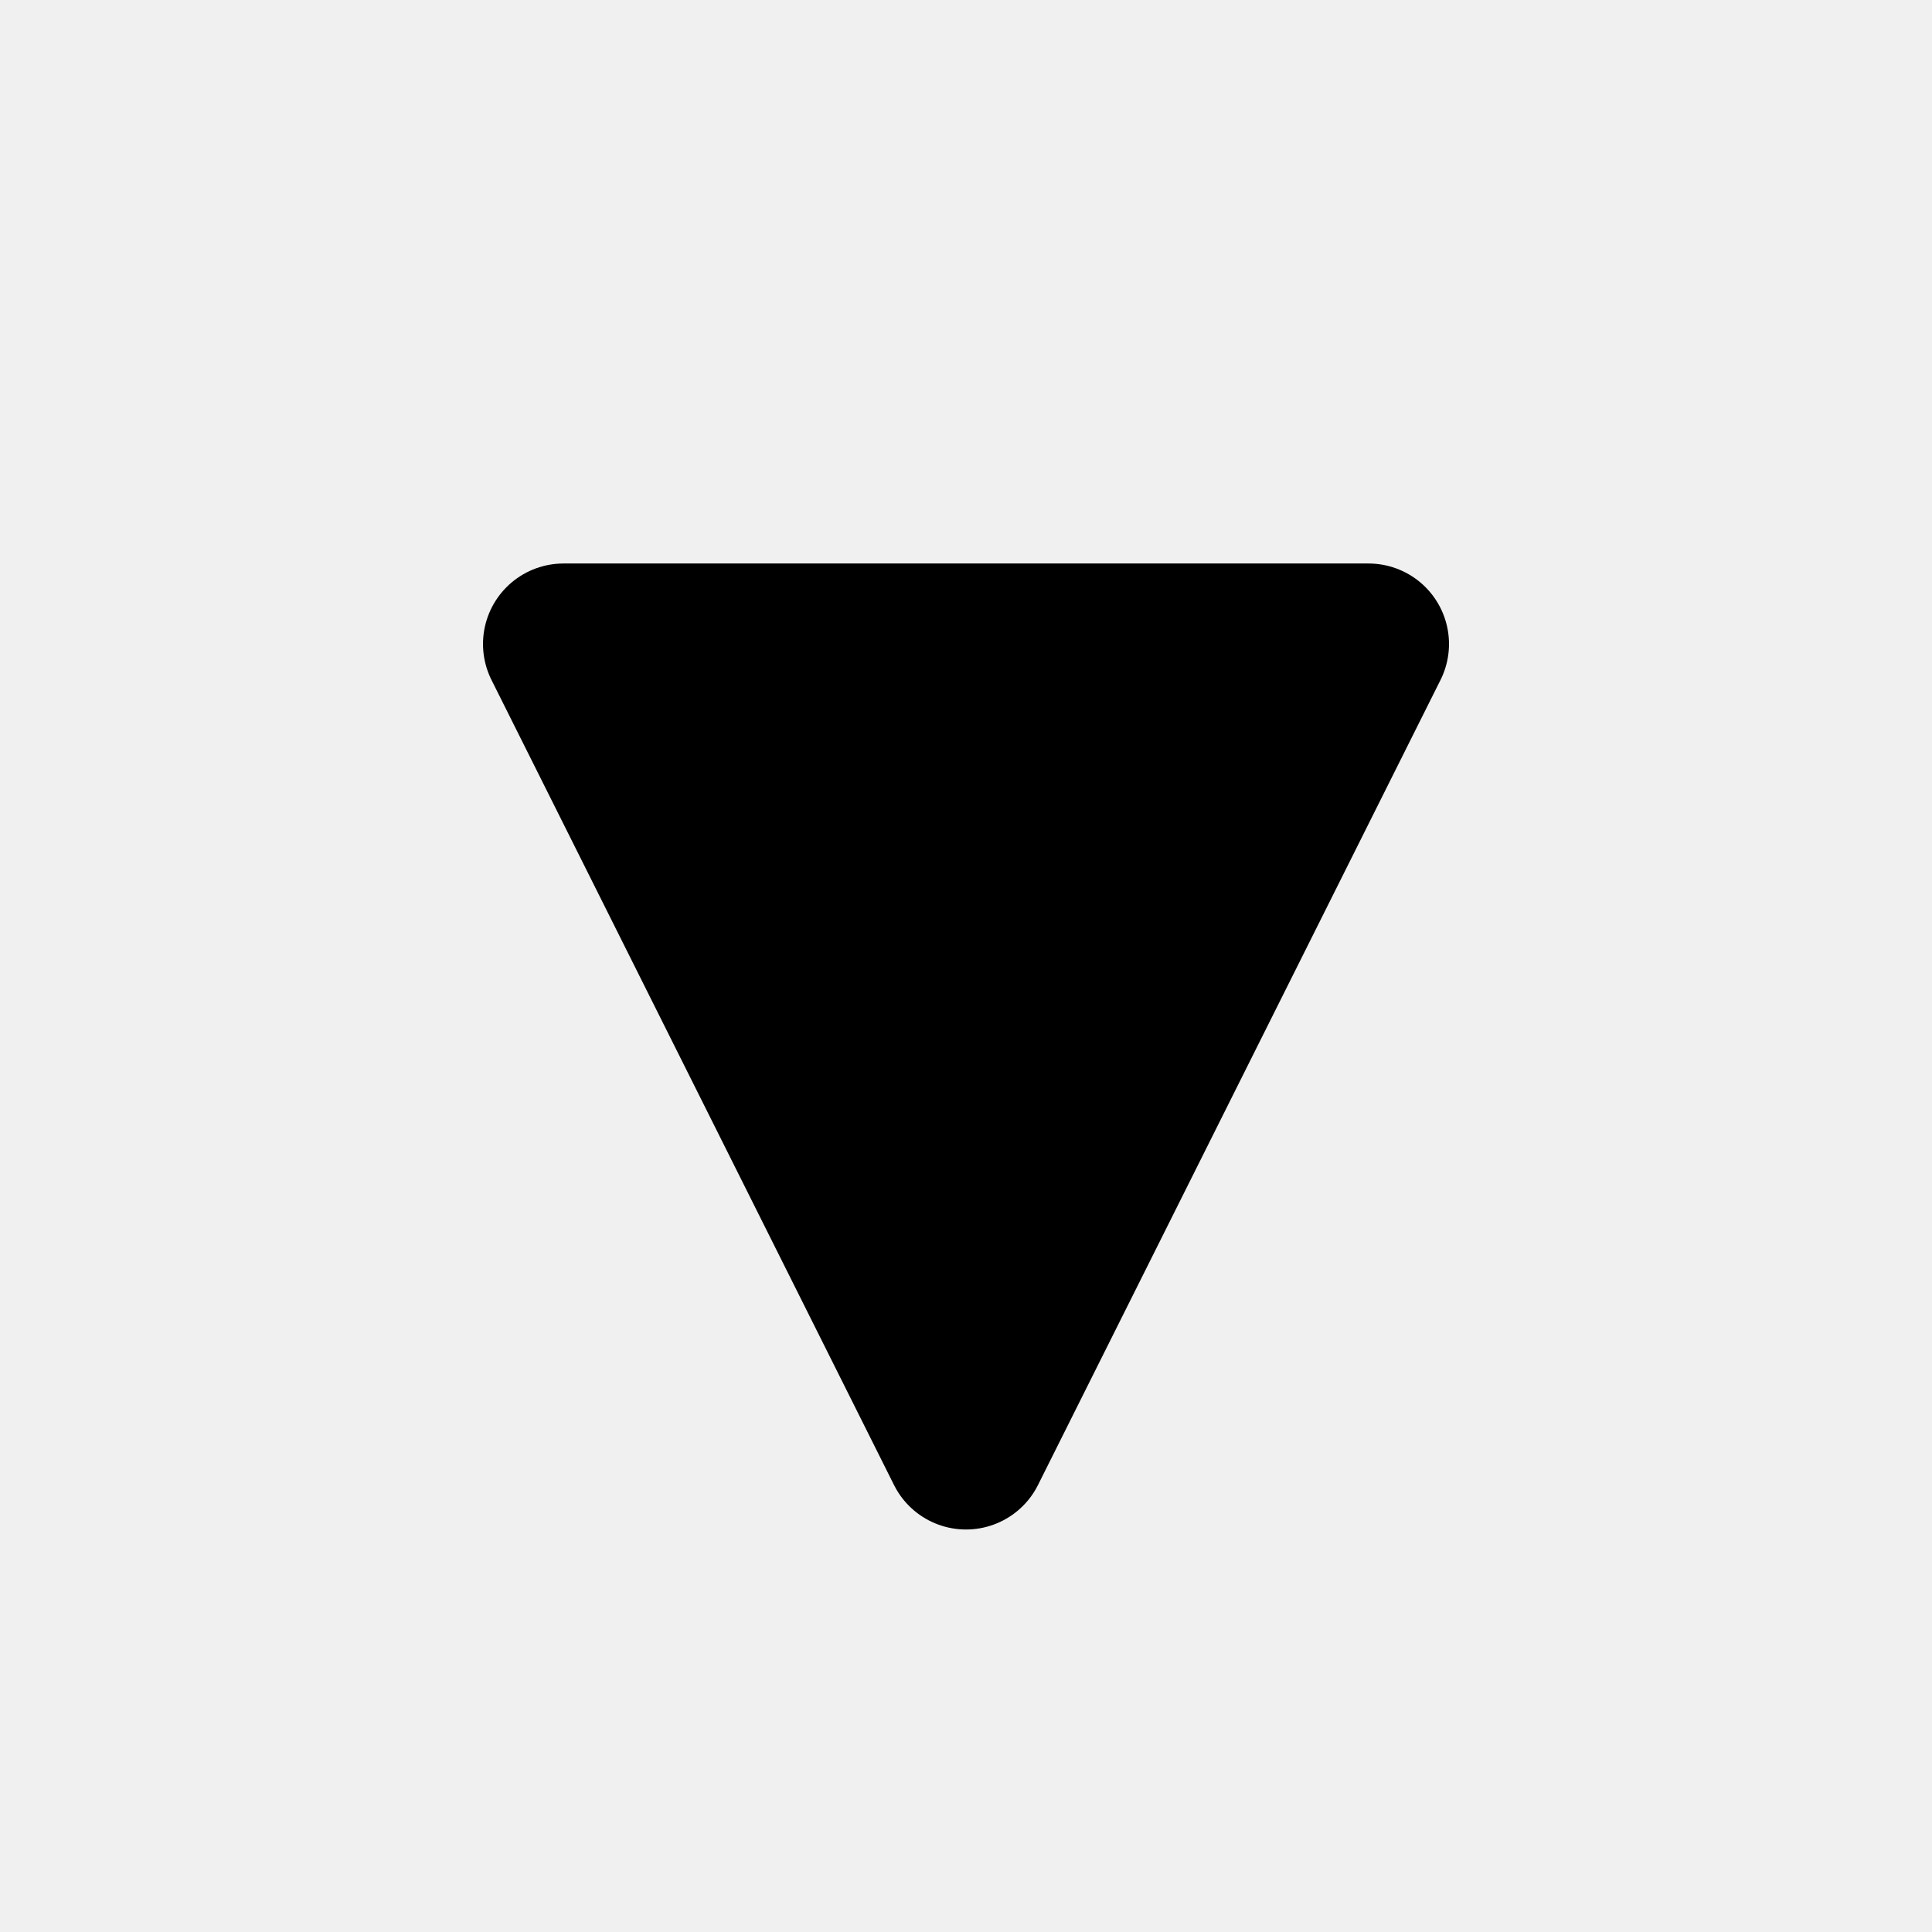
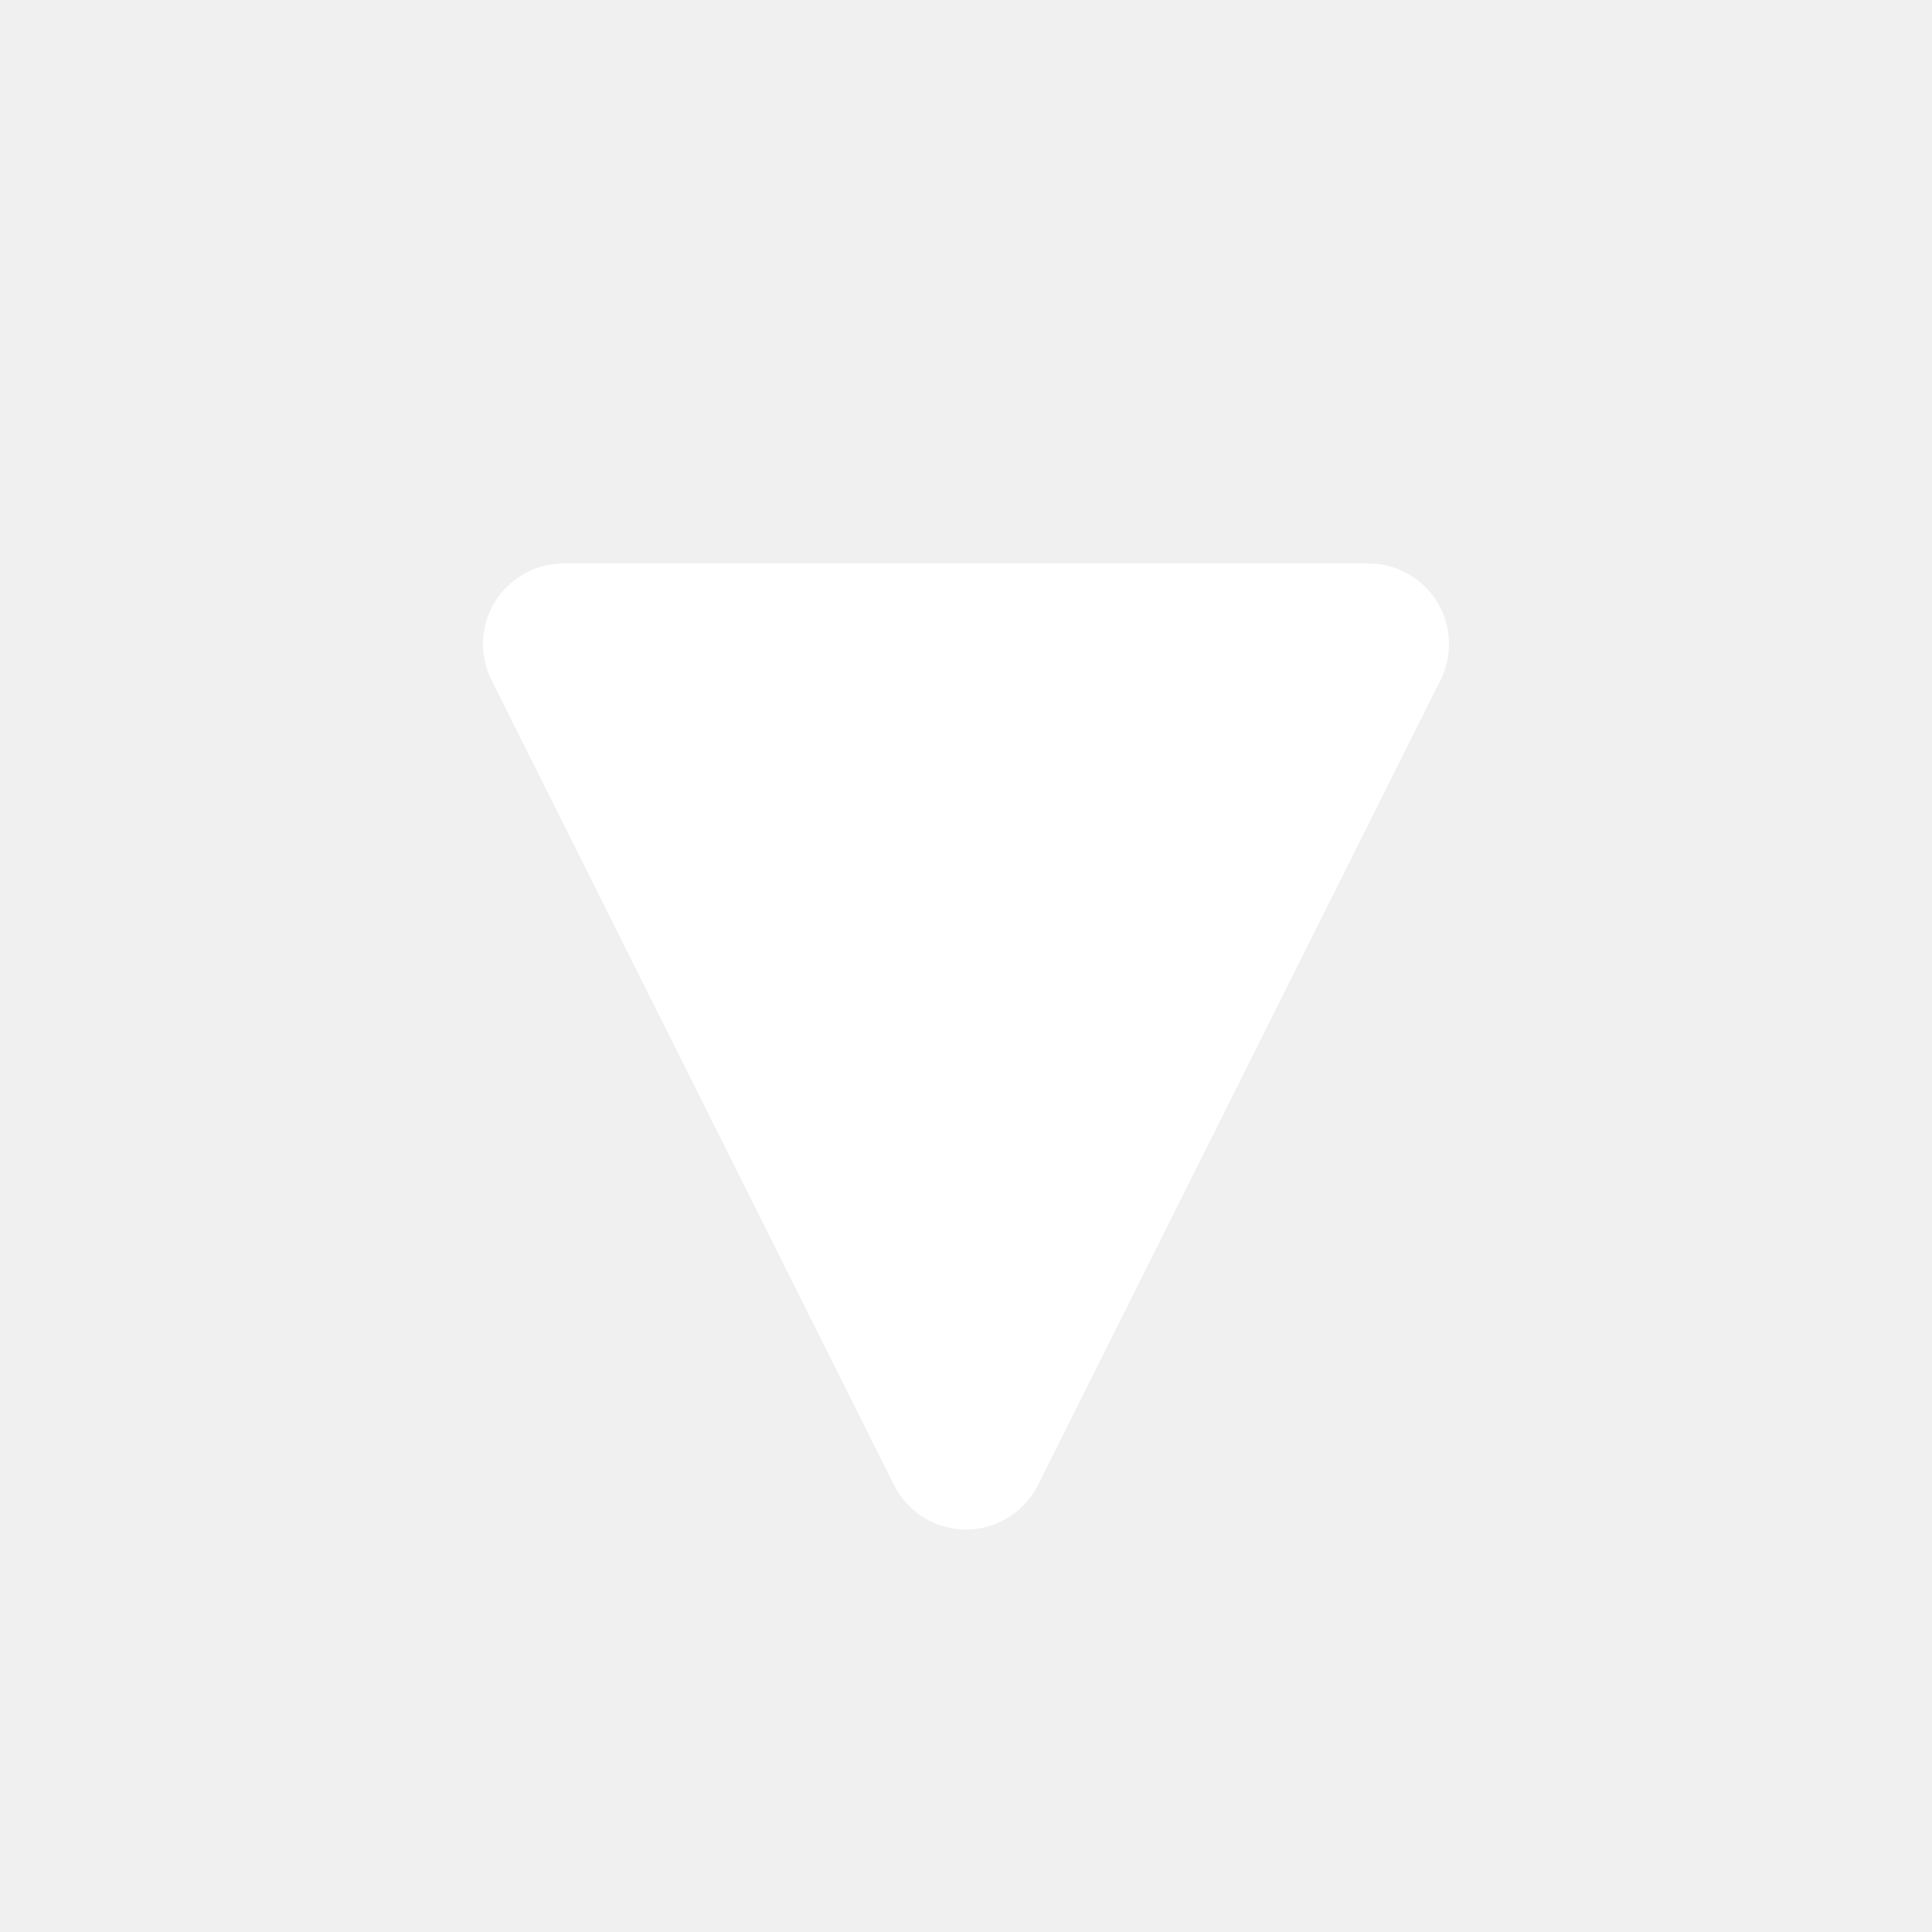
- <svg xmlns="http://www.w3.org/2000/svg" viewBox="0 0 24 24" fill="none" stroke="currentColor" stroke-width="2" stroke-linecap="round" stroke-linejoin="round">
-   <path d="M 12 18 L 7 8 L 17 8 Z" fill="currentColor" />
+ <svg xmlns="http://www.w3.org/2000/svg" viewBox="0 0 24 24" fill="none" stroke="#FFFFFF" stroke-width="2" stroke-linecap="round" stroke-linejoin="round">
+   <path d="M 12 18 L 7 8 L 17 8 Z" fill="#FFFFFF" />
</svg>
